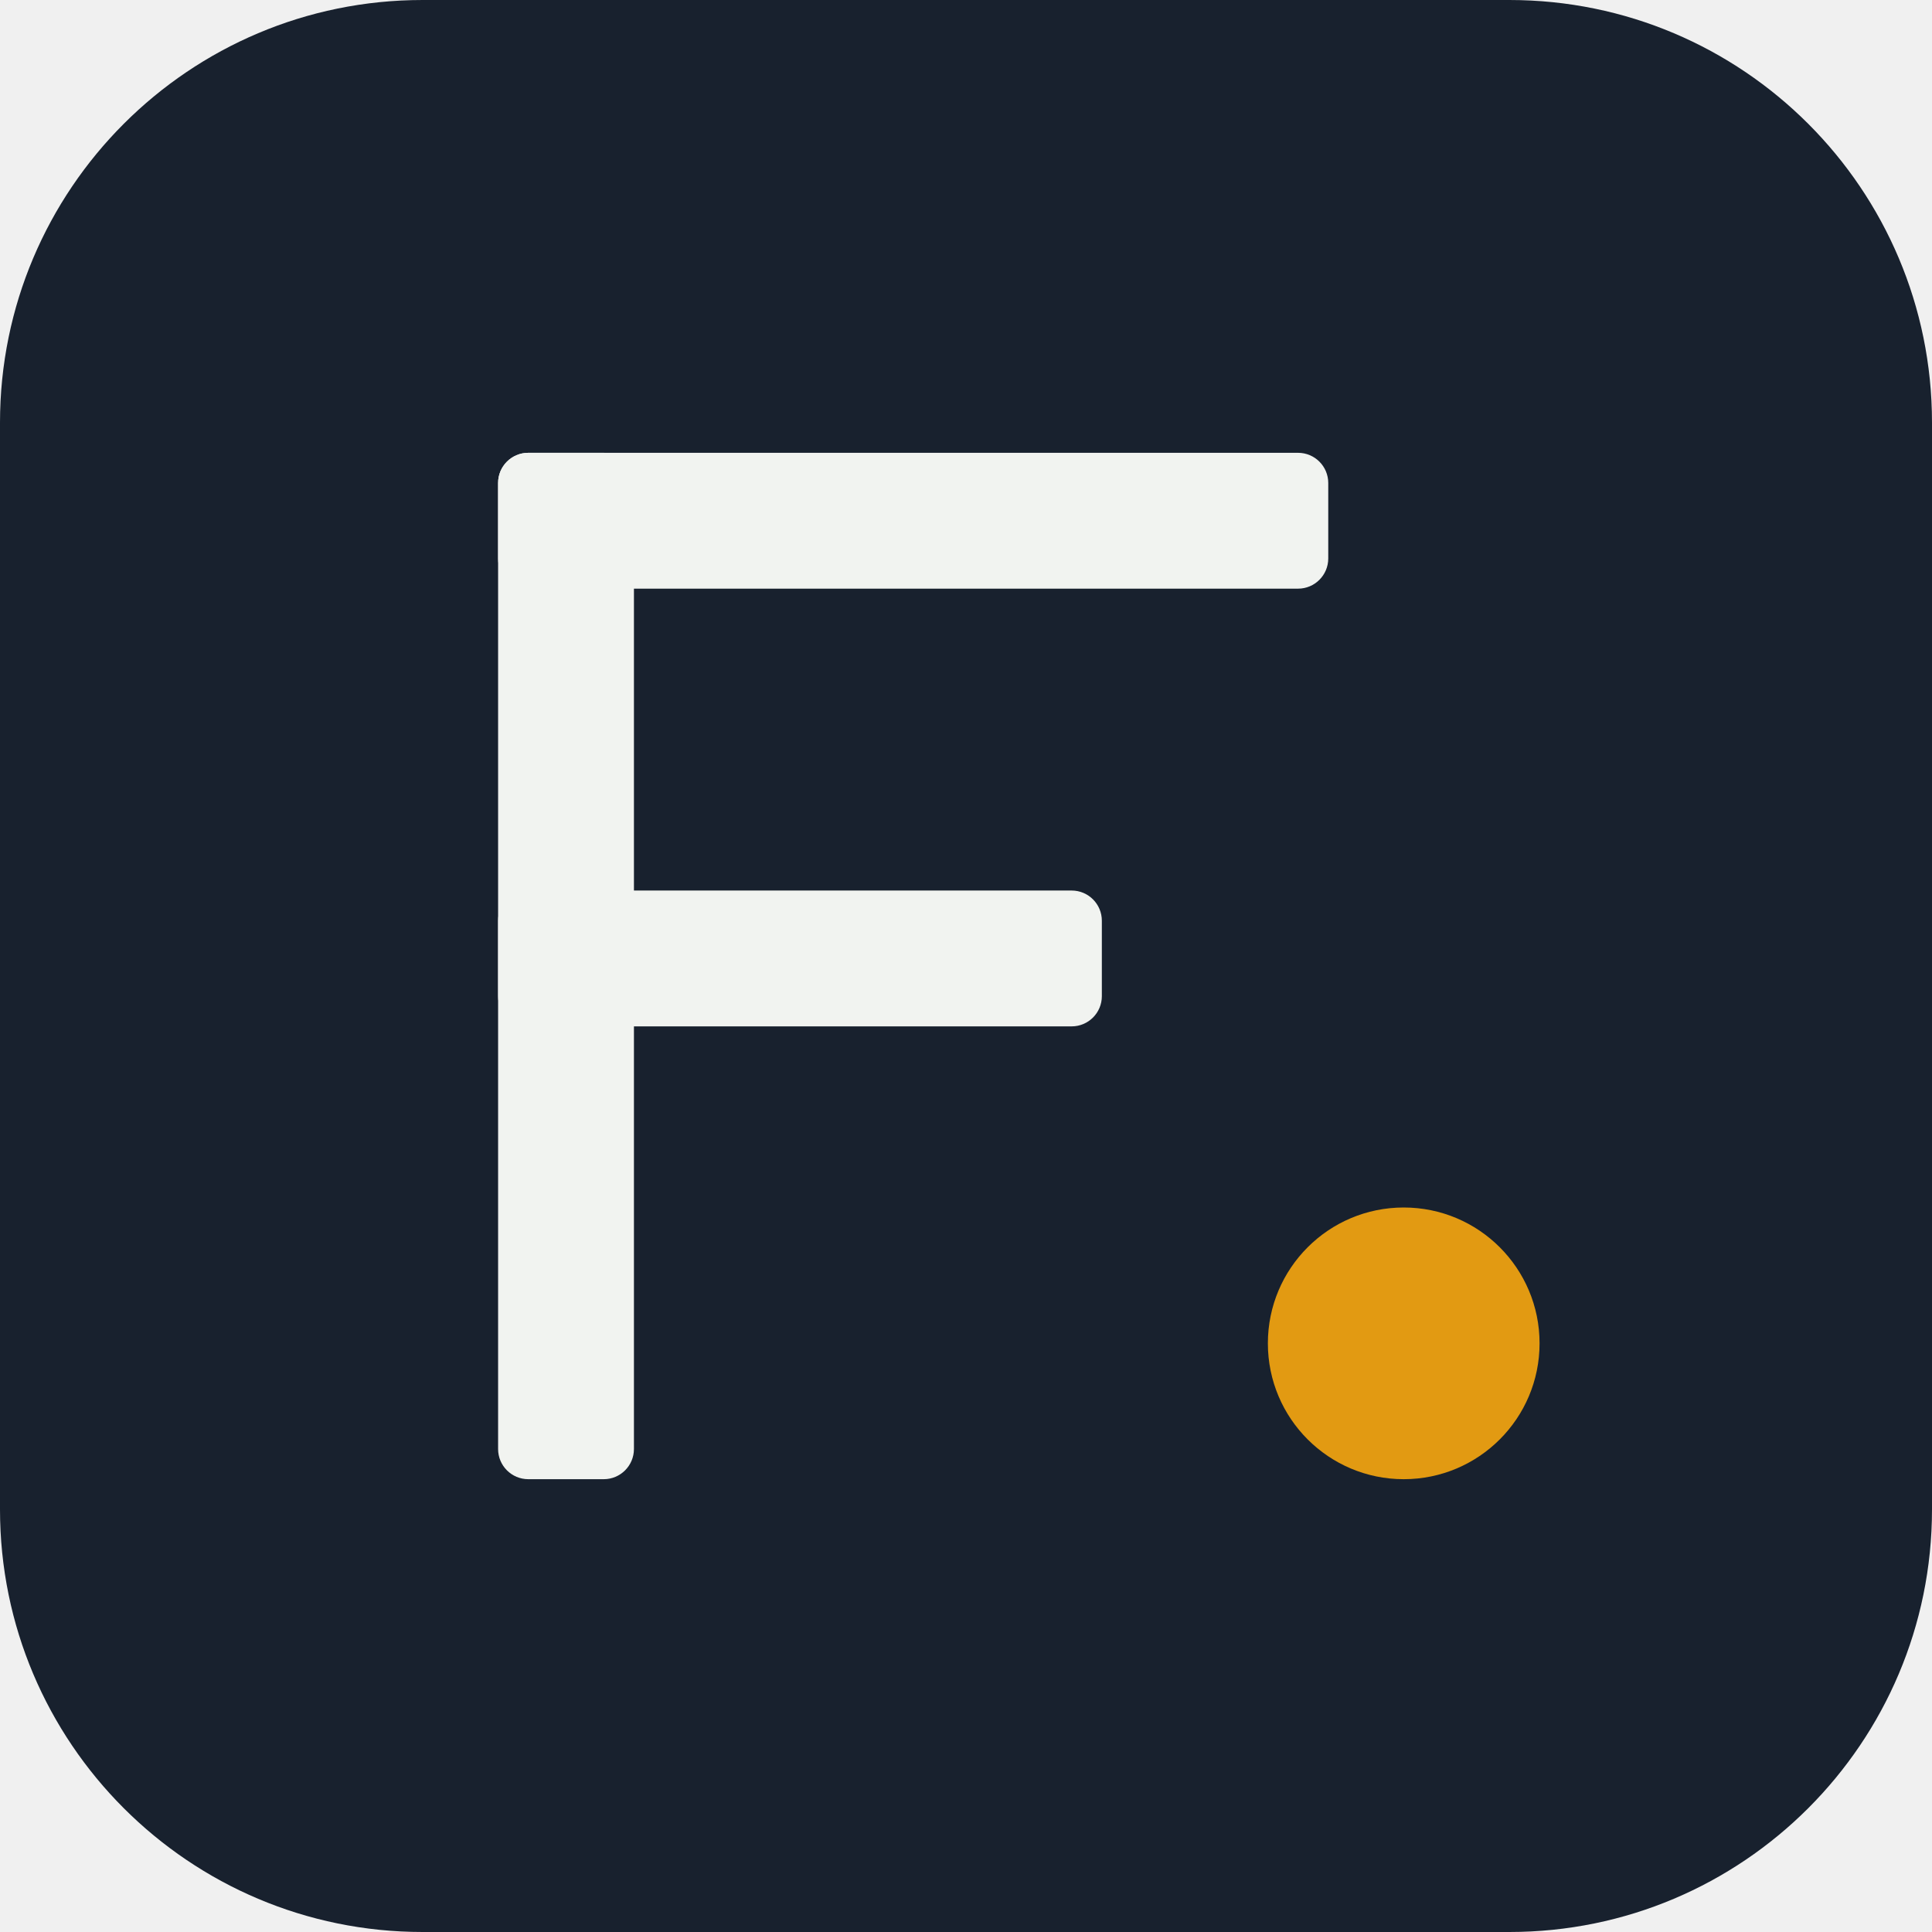
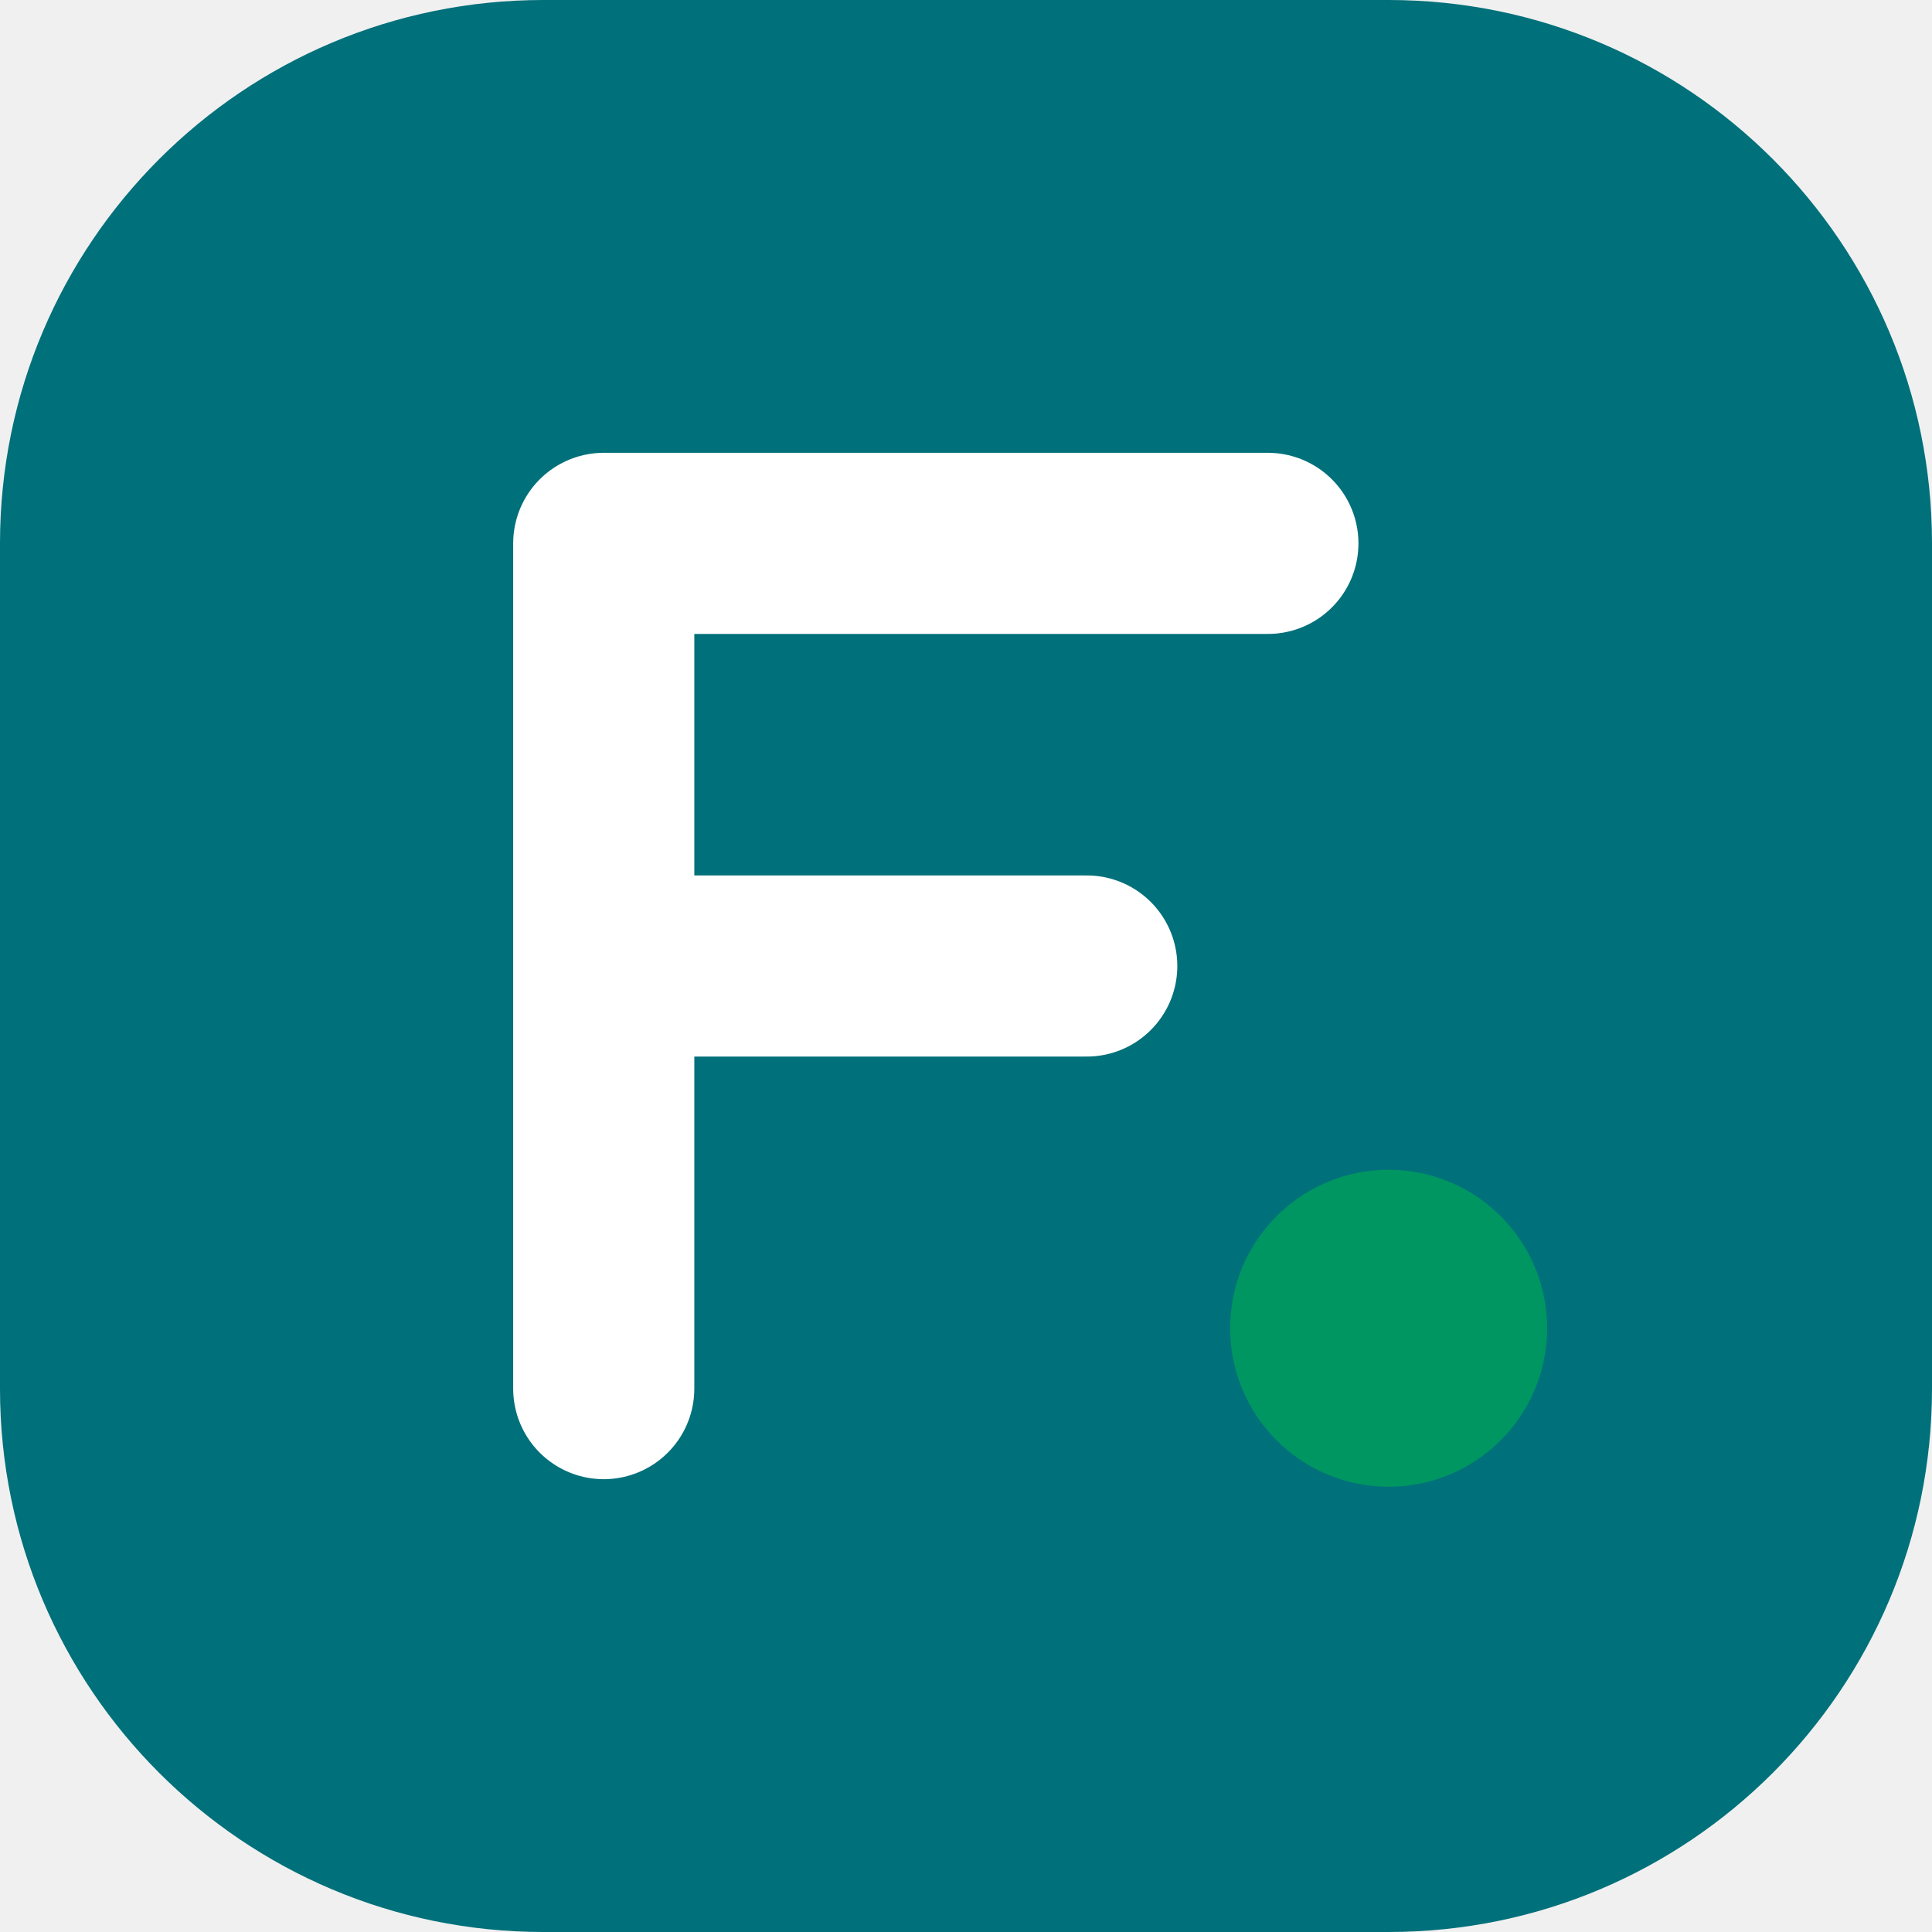
<svg xmlns="http://www.w3.org/2000/svg" viewBox="0 0 512 512">
-   <rect width="512" height="512" rx="112" fill="#18212E" />
-   <rect x="132" y="120" width="36" height="272" rx="8" fill="#F1F3F0" />
-   <rect x="132" y="120" width="220" height="36" rx="8" fill="#F1F3F0" />
-   <rect x="132" y="236" width="160" height="36" rx="8" fill="#F1F3F0" />
-   <circle cx="372" cy="356" r="36" fill="#E29A12" />
+   <rect width="512" height="512" rx="144" fill="#00707A" />
+   <path d="M160 368V144h176M160 256h128" stroke="#FFFFFF" stroke-width="48" stroke-linecap="round" stroke-linejoin="round" fill="none" />
+   <circle cx="368" cy="352" r="42" fill="#009662" />
</svg>
